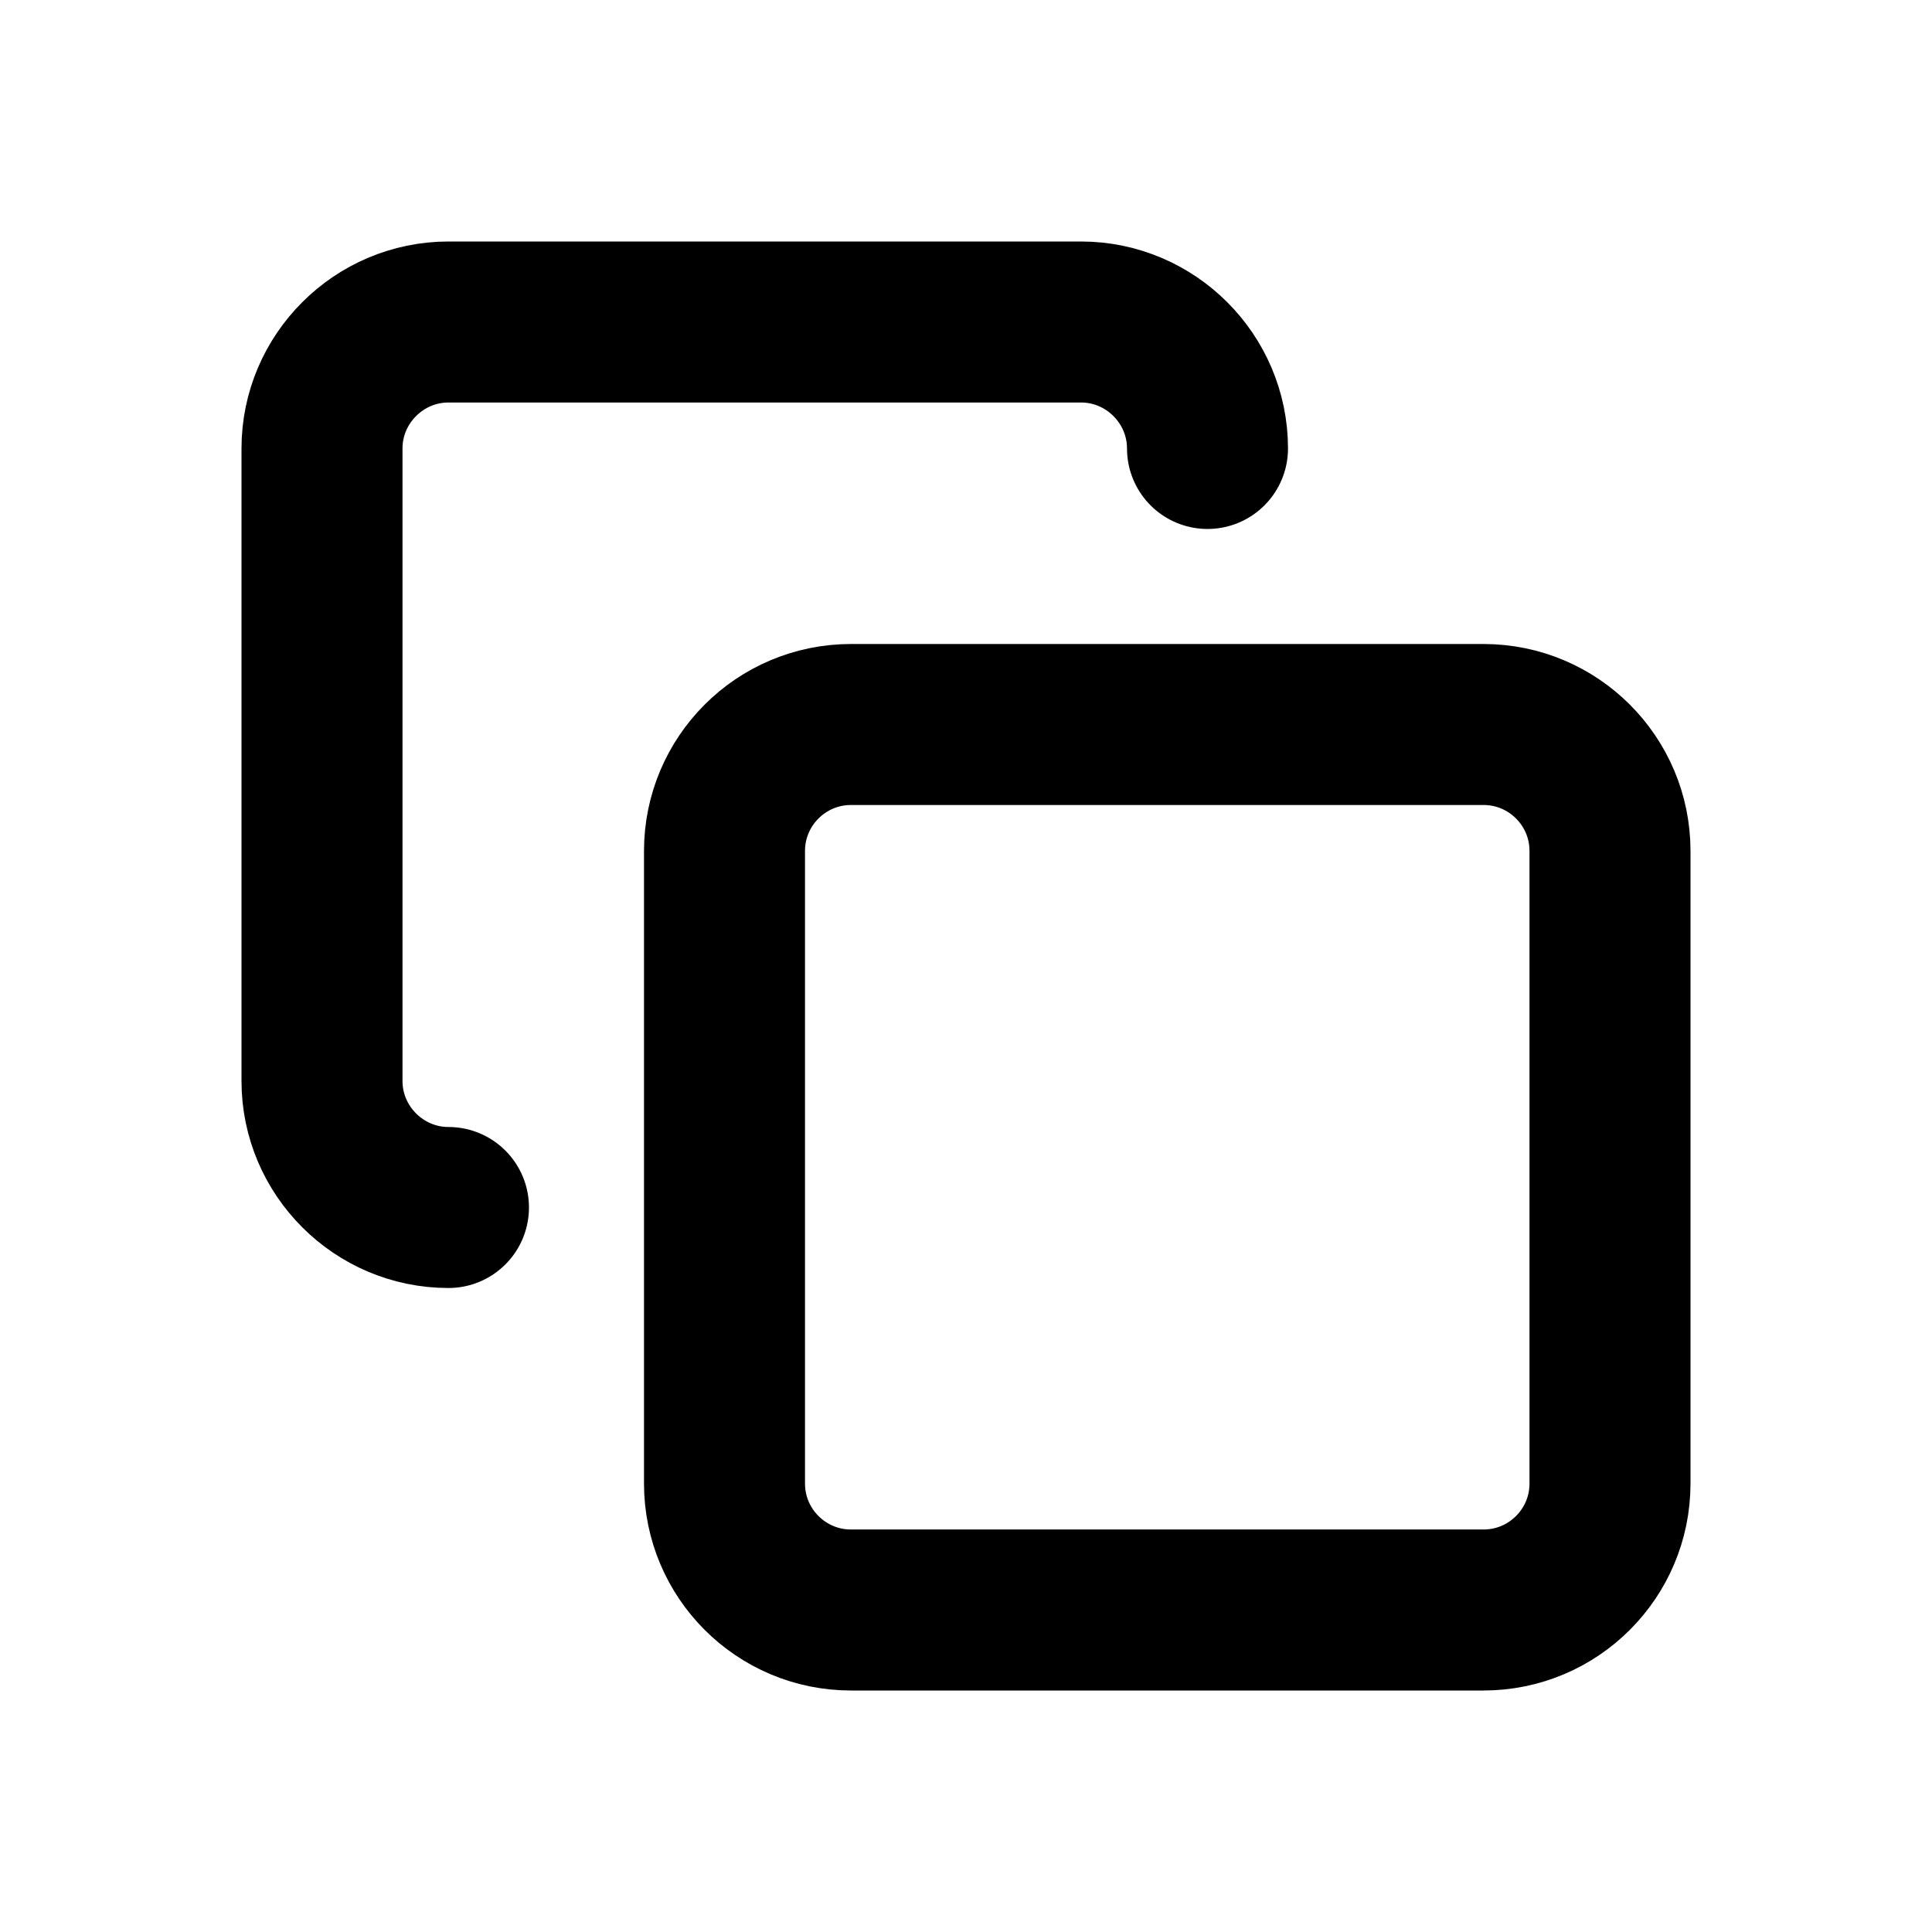
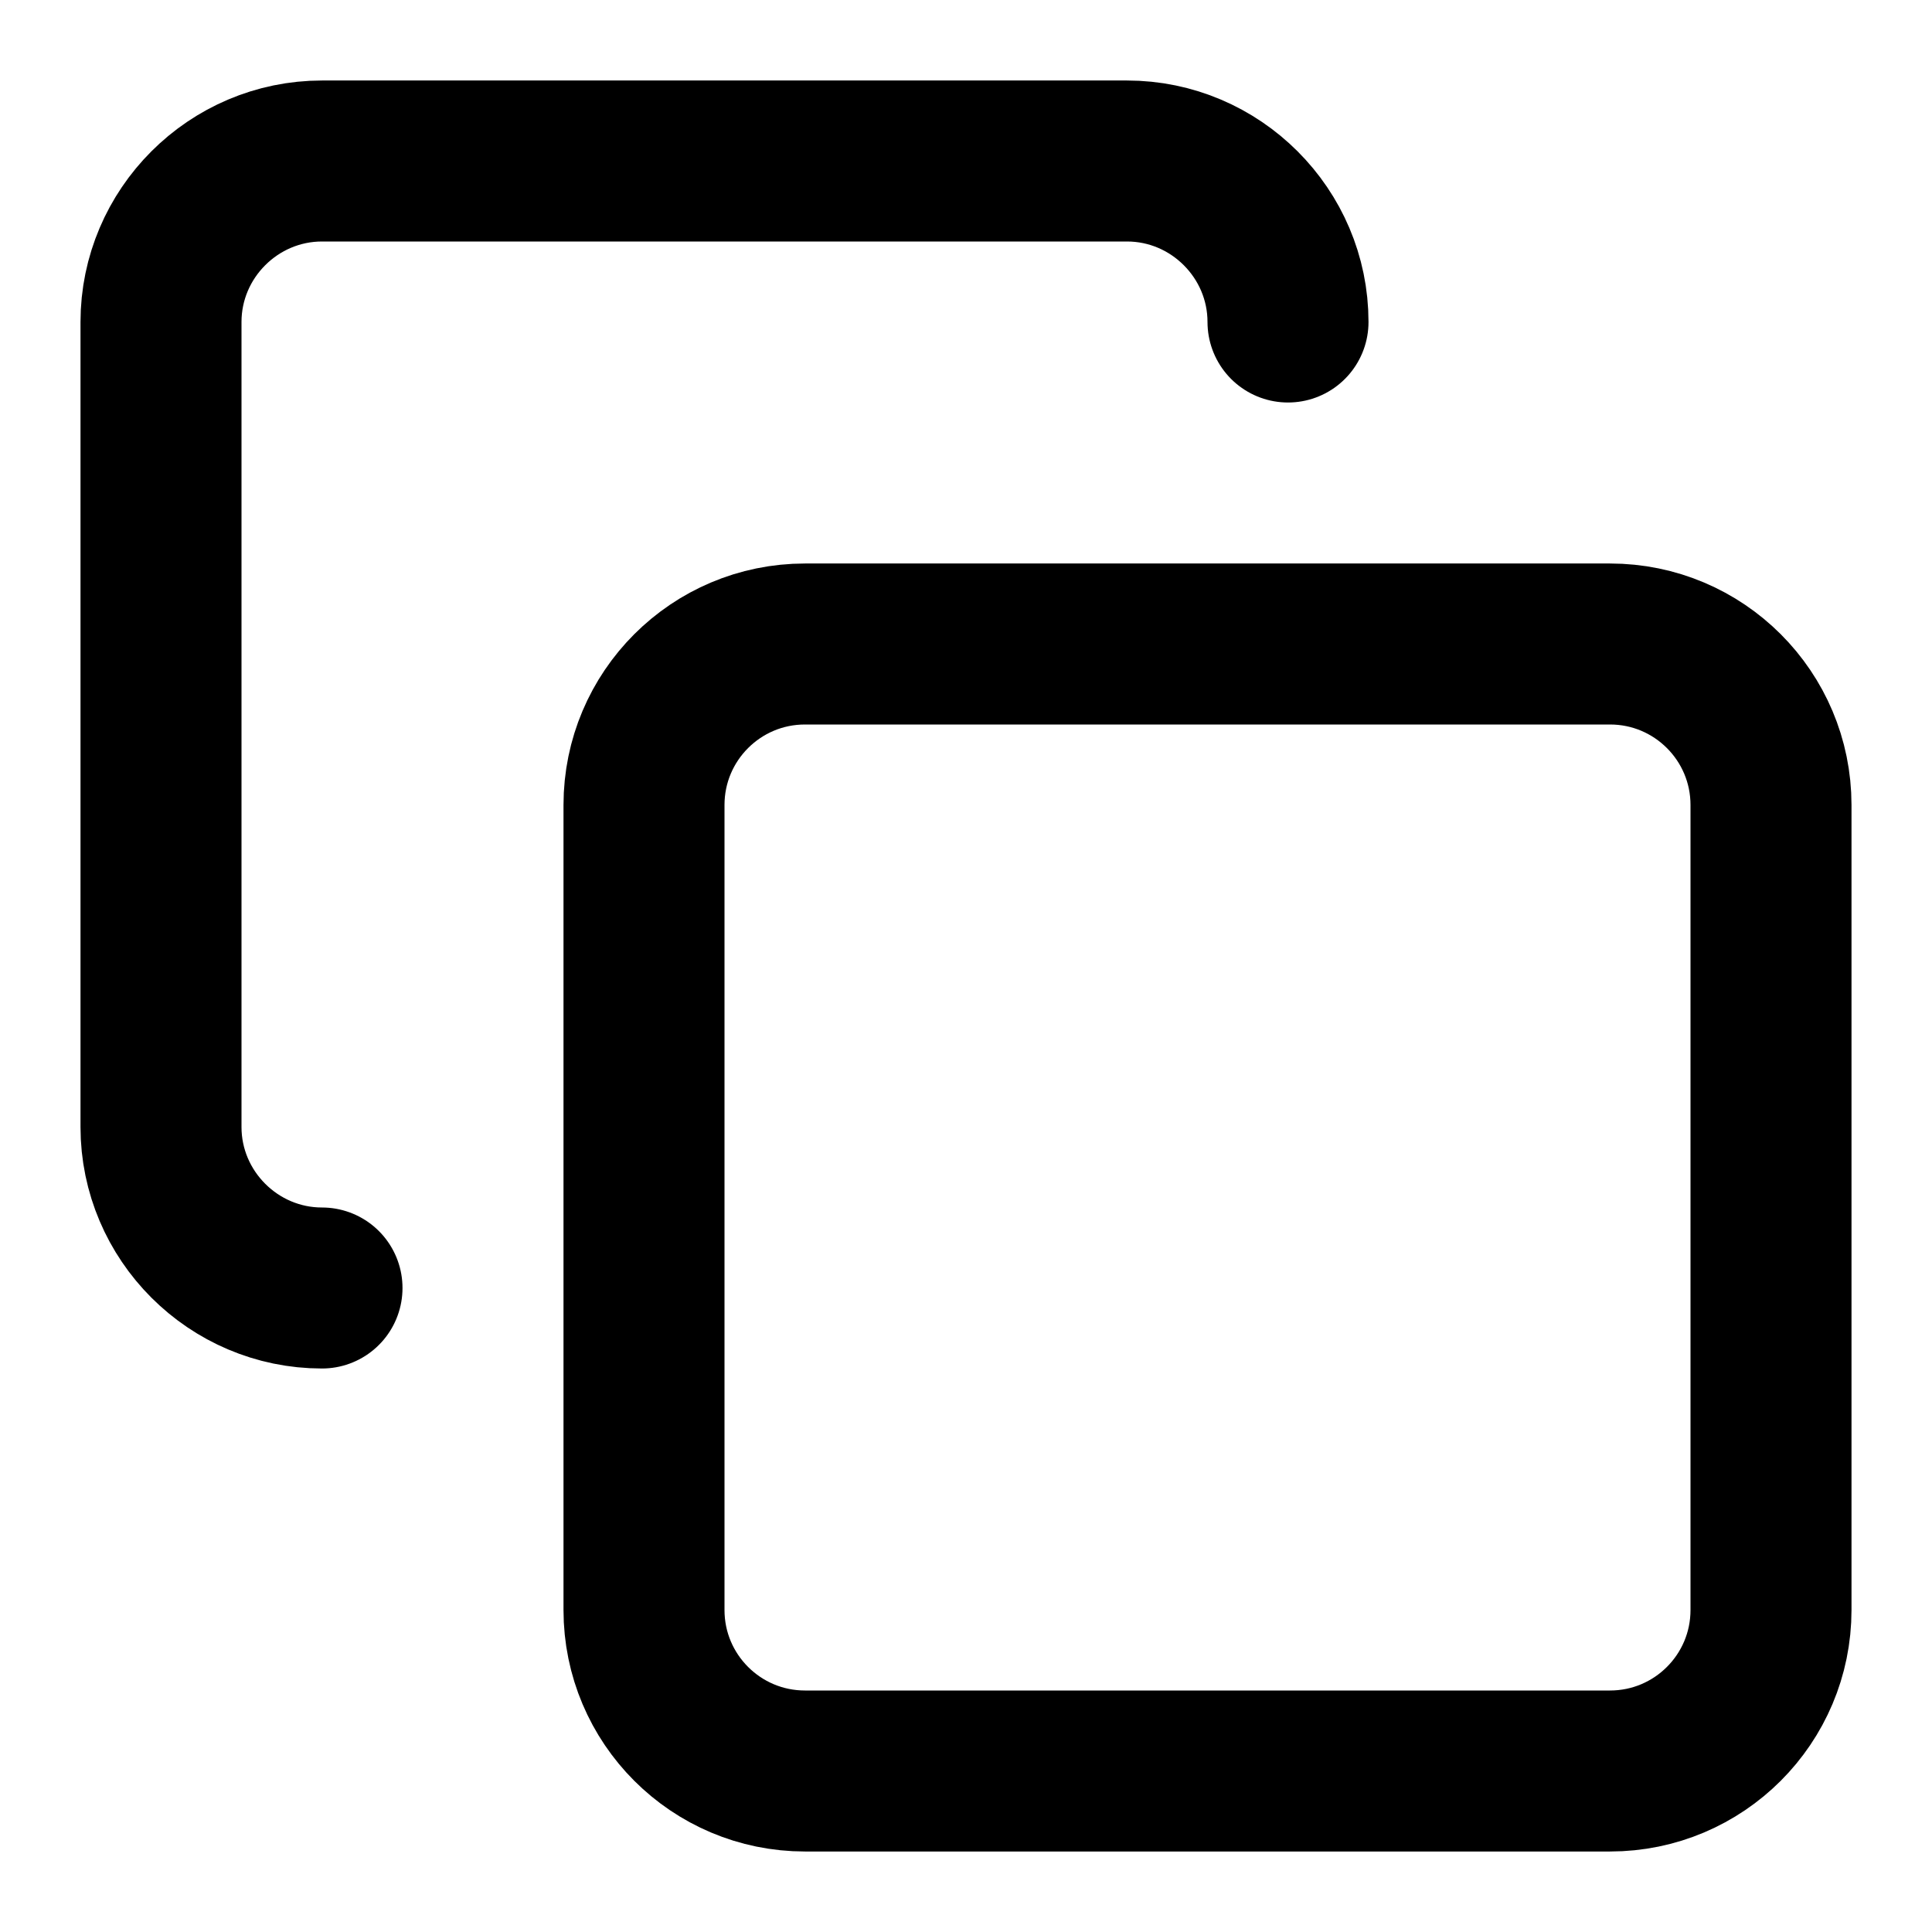
- <svg xmlns="http://www.w3.org/2000/svg" width="24" height="24" viewBox="0 0 24 24" fill="none">
-   <path d="M18.429 9H10.571C9.704 9 9 9.704 9 10.571V18.429C9 19.296 9.704 20 10.571 20H18.429C19.296 20 20 19.296 20 18.429V10.571C20 9.704 19.296 9 18.429 9Z" stroke="black" stroke-width="2" stroke-linecap="round" stroke-linejoin="round" />
-   <path d="M5.571 15C4.707 15 4 14.293 4 13.429V5.571C4 4.707 4.707 4 5.571 4H13.429C14.293 4 15 4.707 15 5.571" stroke="black" stroke-width="2" stroke-linecap="round" stroke-linejoin="round" />
+ <svg xmlns="http://www.w3.org/2000/svg" width="24" height="24" viewBox="0 0 24 24" fill="none" stroke="currentColor" stroke-width="2" stroke-linecap="round" stroke-linejoin="round" class="lucide lucide-copy">
+   <rect width="14" height="14" x="8" y="8" rx="2" ry="2" />
+   <path d="M4 16c-1.1 0-2-.9-2-2V4c0-1.1.9-2 2-2h10c1.1 0 2 .9 2 2" />
</svg>
